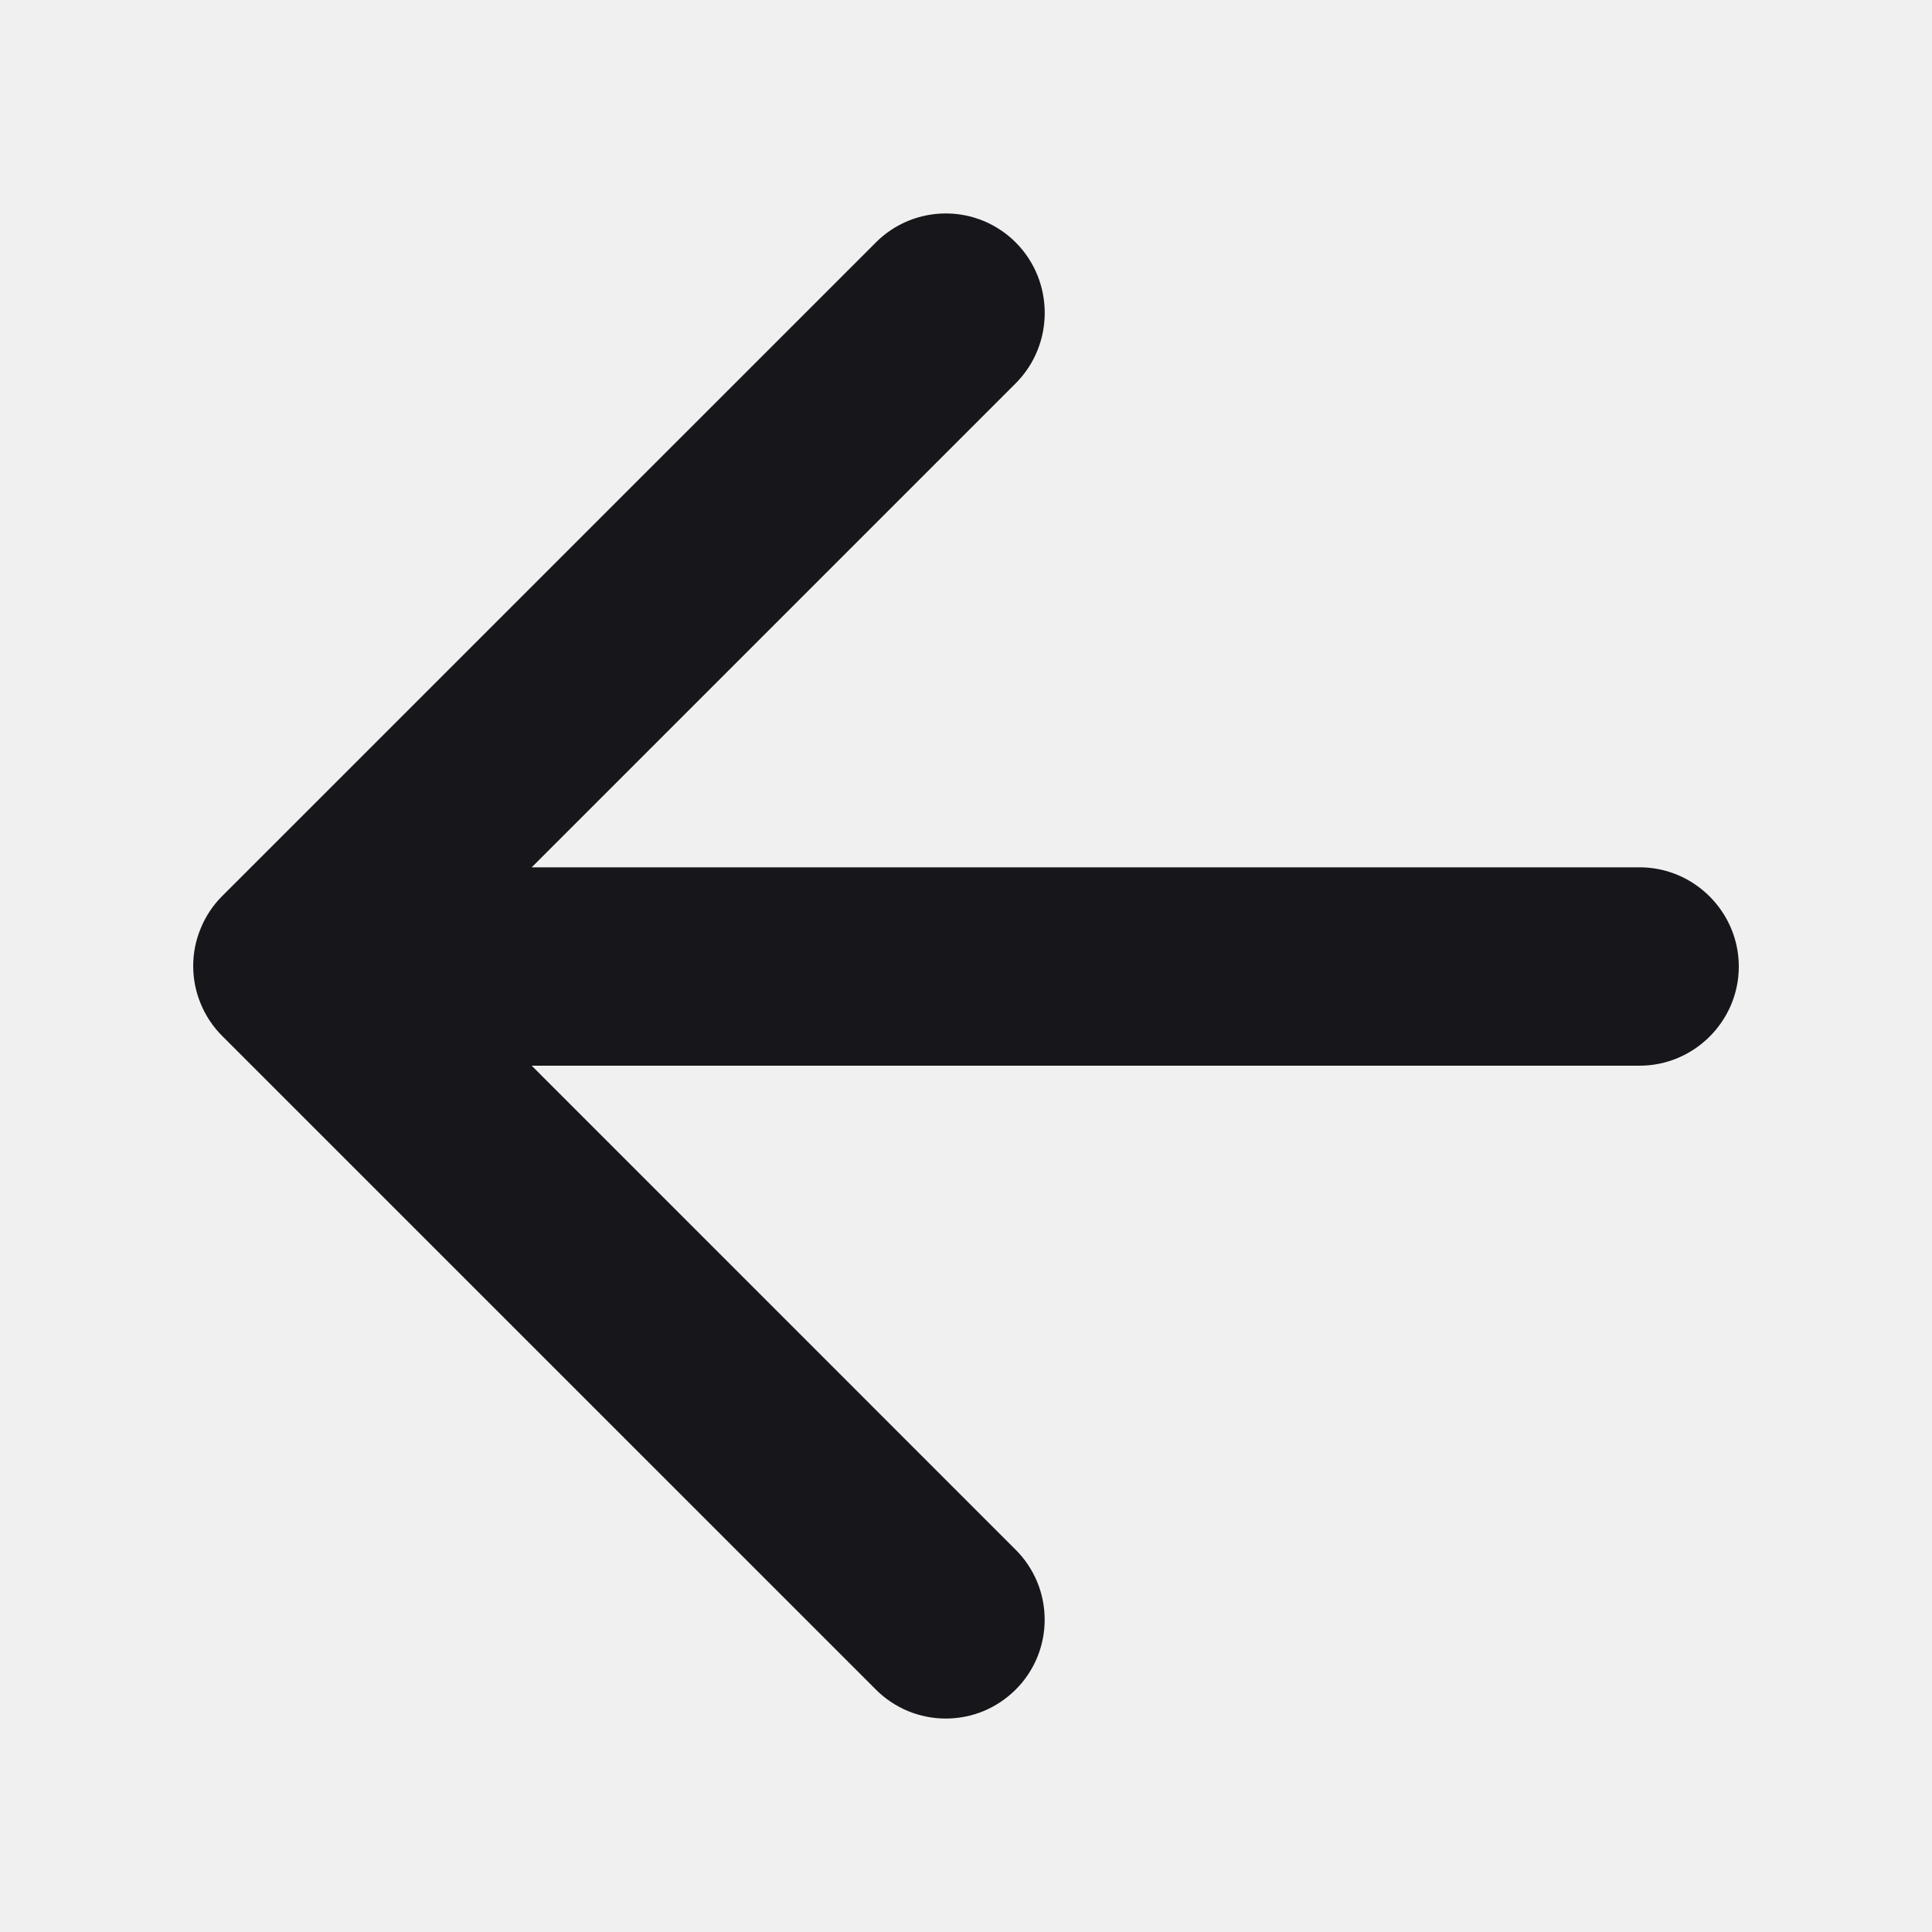
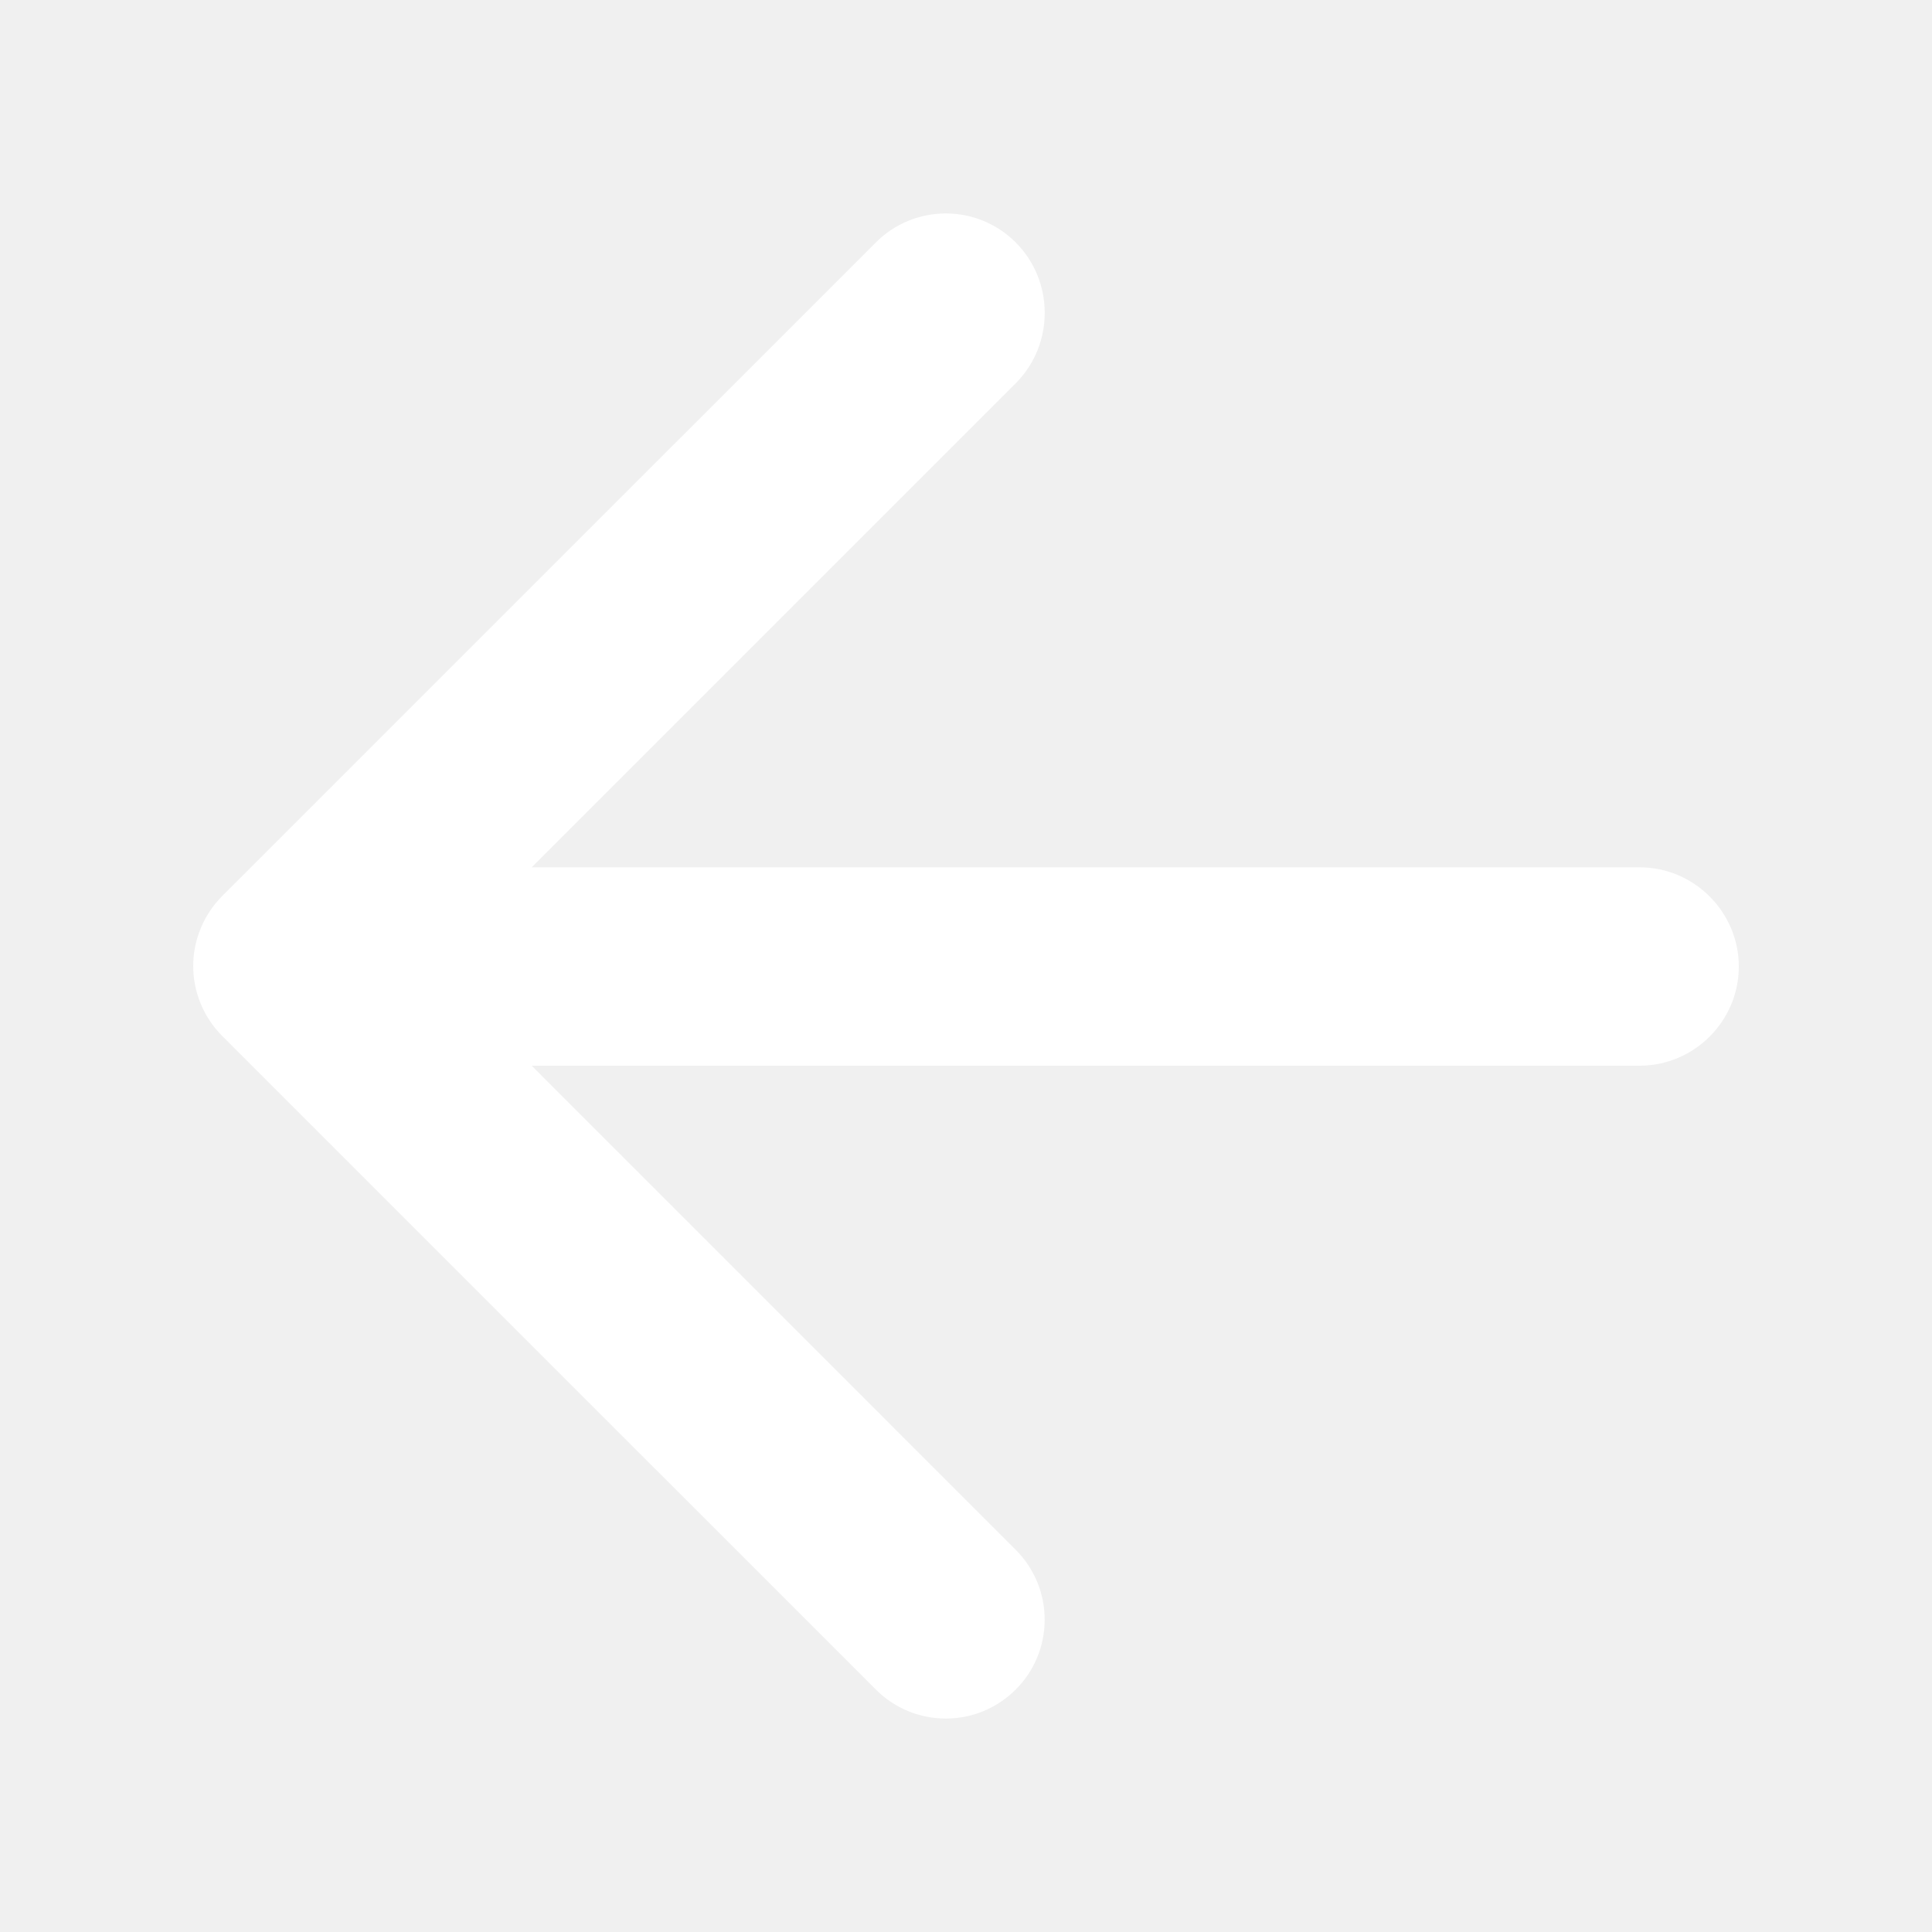
<svg xmlns="http://www.w3.org/2000/svg" width="25" height="25" viewBox="0 0 25 25" fill="none">
-   <path d="M21.216 11.223H6.88L13.143 4.96C13.644 4.459 13.644 3.638 13.143 3.137C13.025 3.018 12.883 2.924 12.728 2.859C12.573 2.795 12.406 2.762 12.239 2.762C12.07 2.762 11.904 2.795 11.749 2.859C11.593 2.924 11.452 3.018 11.334 3.137L2.875 11.595C2.756 11.714 2.662 11.855 2.598 12.011C2.533 12.166 2.5 12.332 2.5 12.5C2.5 12.668 2.533 12.835 2.598 12.99C2.662 13.145 2.756 13.286 2.875 13.405L11.334 21.863C11.452 21.982 11.594 22.076 11.749 22.141C11.904 22.205 12.07 22.238 12.239 22.238C12.406 22.238 12.573 22.205 12.728 22.141C12.883 22.076 13.024 21.982 13.143 21.863C13.262 21.745 13.356 21.604 13.421 21.448C13.485 21.293 13.518 21.127 13.518 20.959C13.518 20.791 13.485 20.624 13.421 20.469C13.356 20.314 13.262 20.172 13.143 20.054L6.88 13.79H21.216C21.922 13.79 22.5 13.213 22.5 12.507C22.5 11.801 21.922 11.223 21.216 11.223Z" fill="#17171B" />
+   <path d="M21.216 11.223H6.88L13.143 4.96C13.644 4.459 13.644 3.638 13.143 3.137C13.025 3.018 12.883 2.924 12.728 2.859C12.573 2.795 12.406 2.762 12.239 2.762C12.07 2.762 11.904 2.795 11.749 2.859C11.593 2.924 11.452 3.018 11.334 3.137L2.875 11.595C2.756 11.714 2.662 11.855 2.598 12.011C2.533 12.166 2.5 12.332 2.5 12.5C2.5 12.668 2.533 12.835 2.598 12.99C2.662 13.145 2.756 13.286 2.875 13.405L11.334 21.863C11.452 21.982 11.594 22.076 11.749 22.141C11.904 22.205 12.07 22.238 12.239 22.238C12.406 22.238 12.573 22.205 12.728 22.141C12.883 22.076 13.024 21.982 13.143 21.863C13.262 21.745 13.356 21.604 13.421 21.448C13.485 21.293 13.518 21.127 13.518 20.959C13.518 20.791 13.485 20.624 13.421 20.469C13.356 20.314 13.262 20.172 13.143 20.054L6.88 13.79H21.216C21.922 13.79 22.5 13.213 22.5 12.507C22.5 11.801 21.922 11.223 21.216 11.223Z" fill="white" />
</svg>
